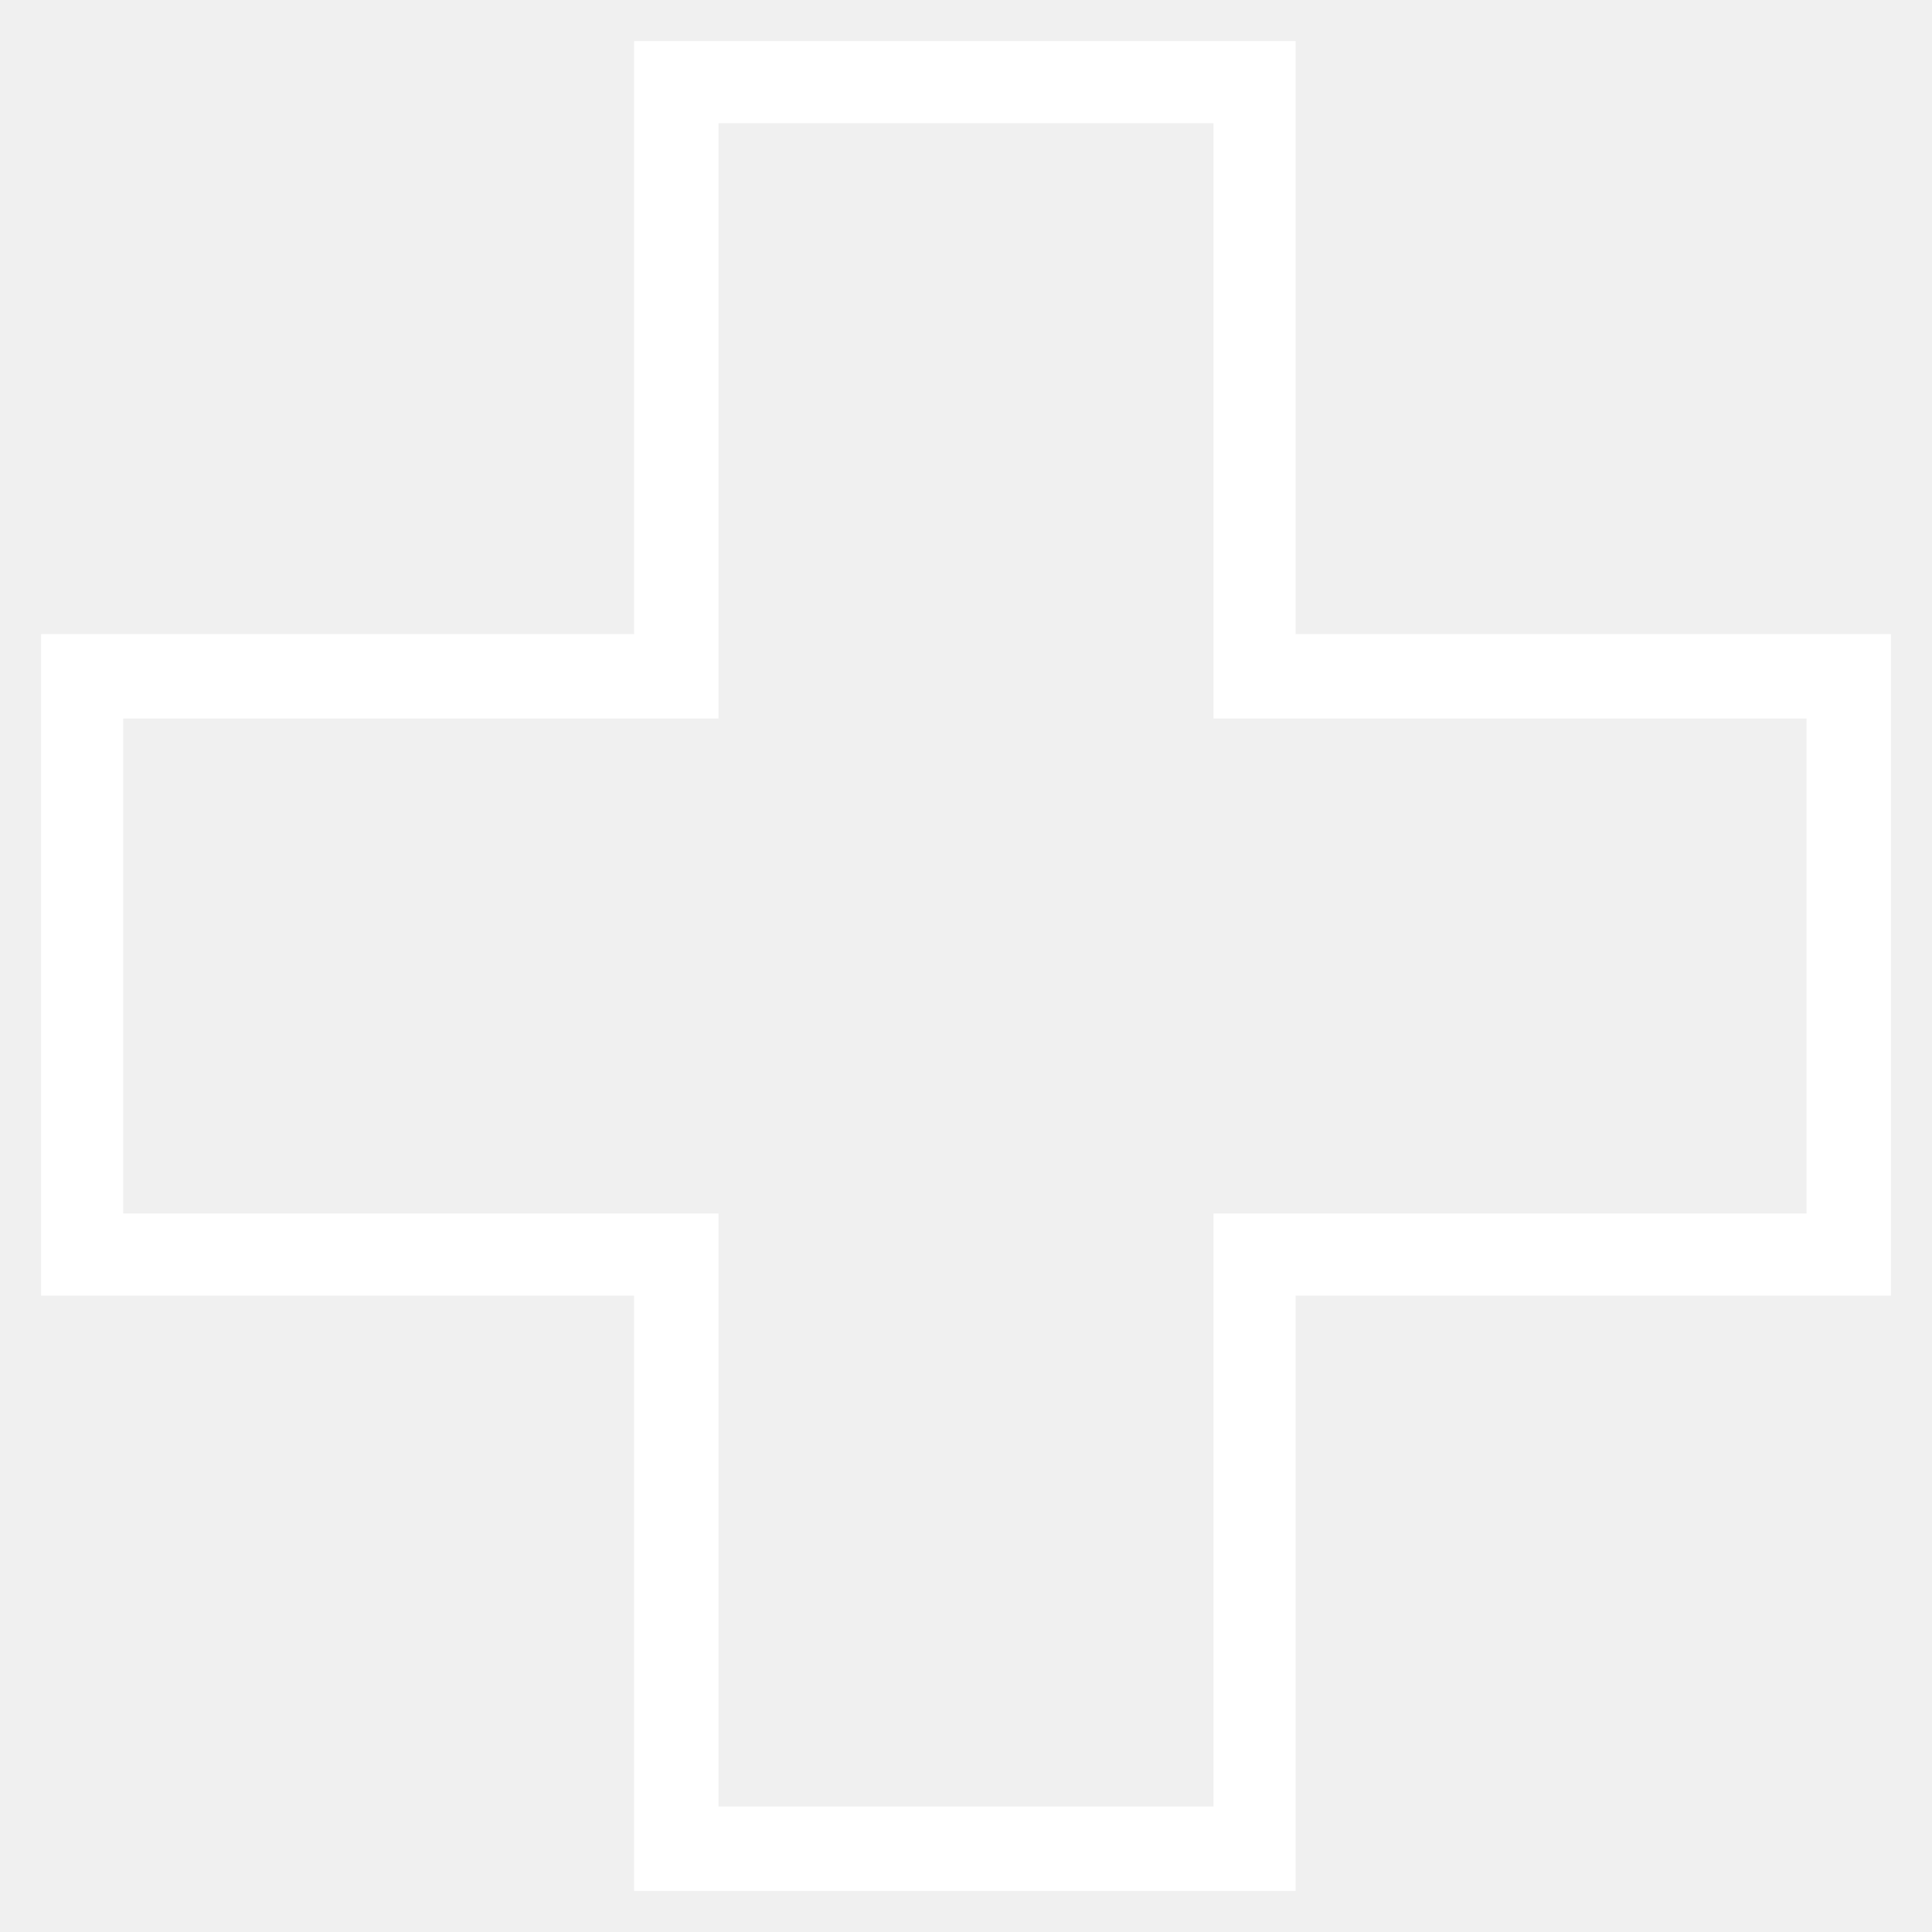
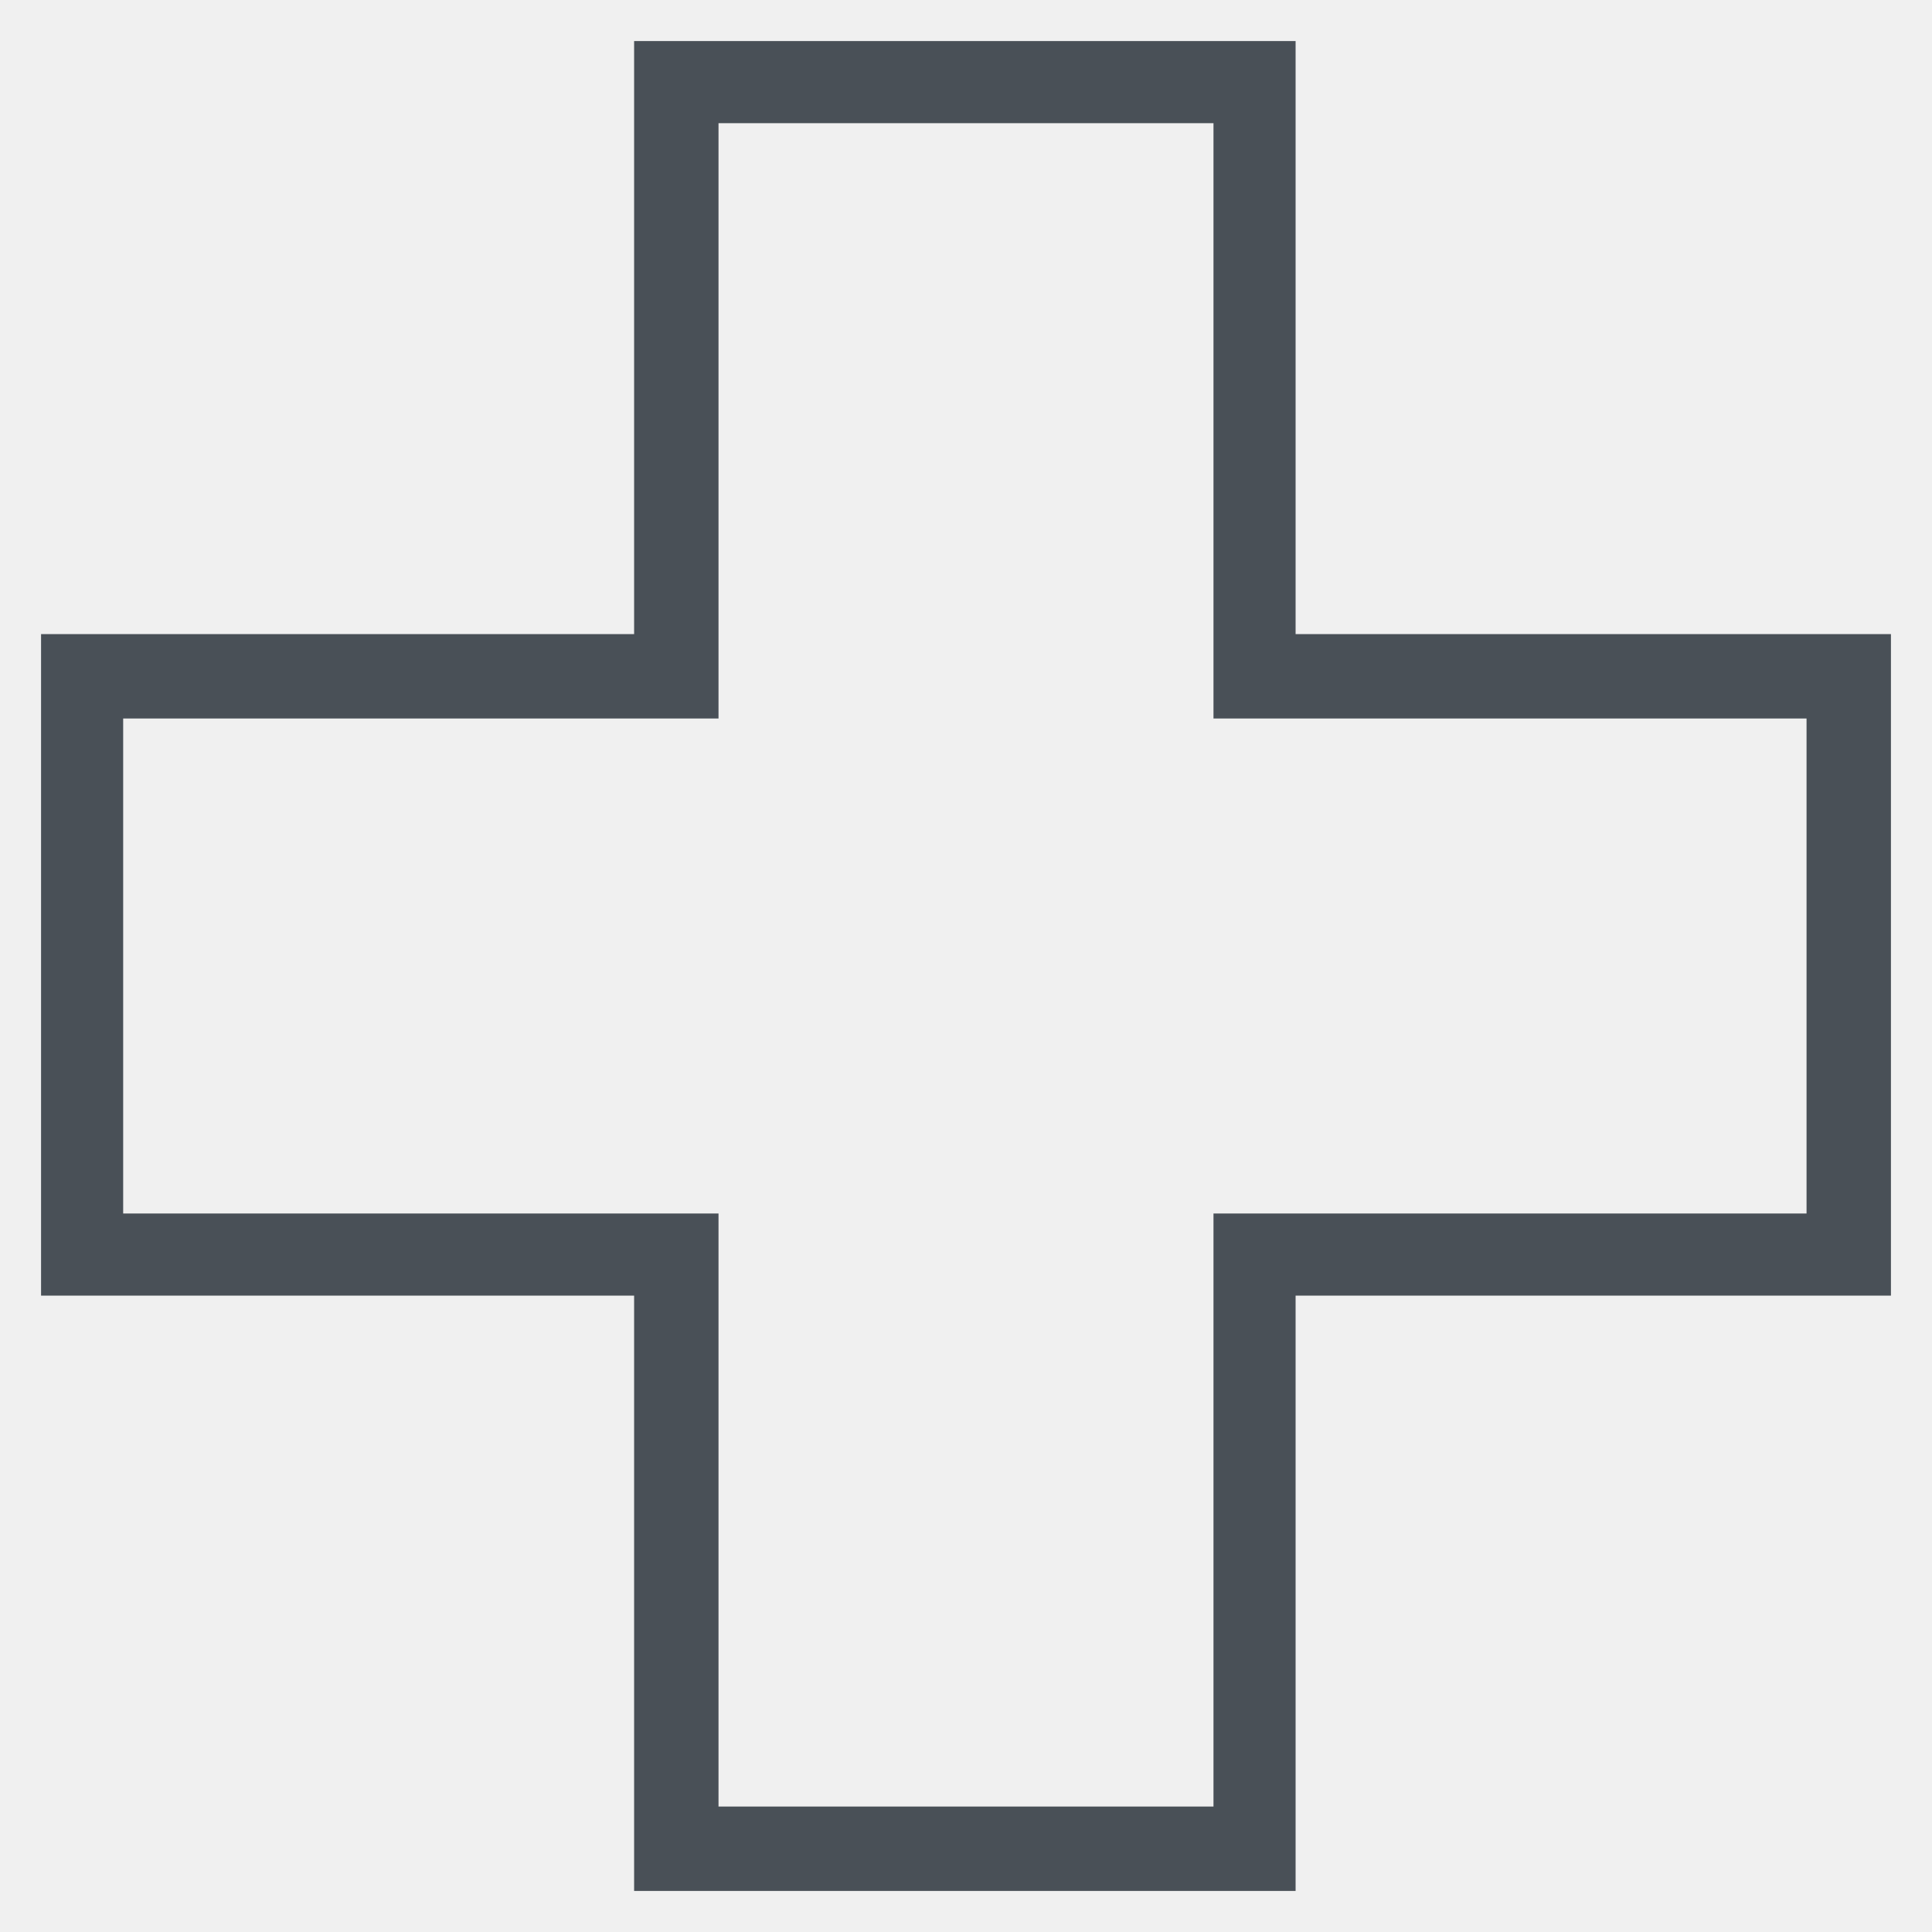
<svg xmlns="http://www.w3.org/2000/svg" height="300px" width="300px" fill="#000000" xml:space="preserve" version="1.1" style="shape-rendering:geometricPrecision;text-rendering:geometricPrecision;image-rendering:optimizeQuality;" viewBox="0 0 847 847" x="0px" y="0px" fill-rule="evenodd" clip-rule="evenodd">
  <defs>
    <style type="text/css">
   
-     .fil0 {fill:#FFFFFF}
+     .fil0 {fill:#495057}
   
  </style>
  </defs>
  <g>
    <path class="fil0" d="M568 278c87,0 174,0 261,0 0,97 0,194 0,290 -87,0 -174,0 -261,0 0,87 0,174 0,261 -96,0 -193,0 -290,0 0,-87 0,-174 0,-261 -86,0 -173,0 -260,0 0,-96 0,-193 0,-290 87,0 174,0 260,0 0,-86 0,-173 0,-260 97,0 194,0 290,0 0,87 0,174 0,260zm-253 -224c72,0 144,0 217,0 0,87 0,174 0,261 87,0 173,0 260,0 0,72 0,144 0,217 -87,0 -173,0 -260,0 0,87 0,173 0,260 -73,0 -145,0 -217,0 0,-87 0,-173 0,-260 -87,0 -174,0 -261,0 0,-73 0,-145 0,-217 87,0 174,0 261,0 0,-87 0,-174 0,-261z" />
  </g>
</svg>
